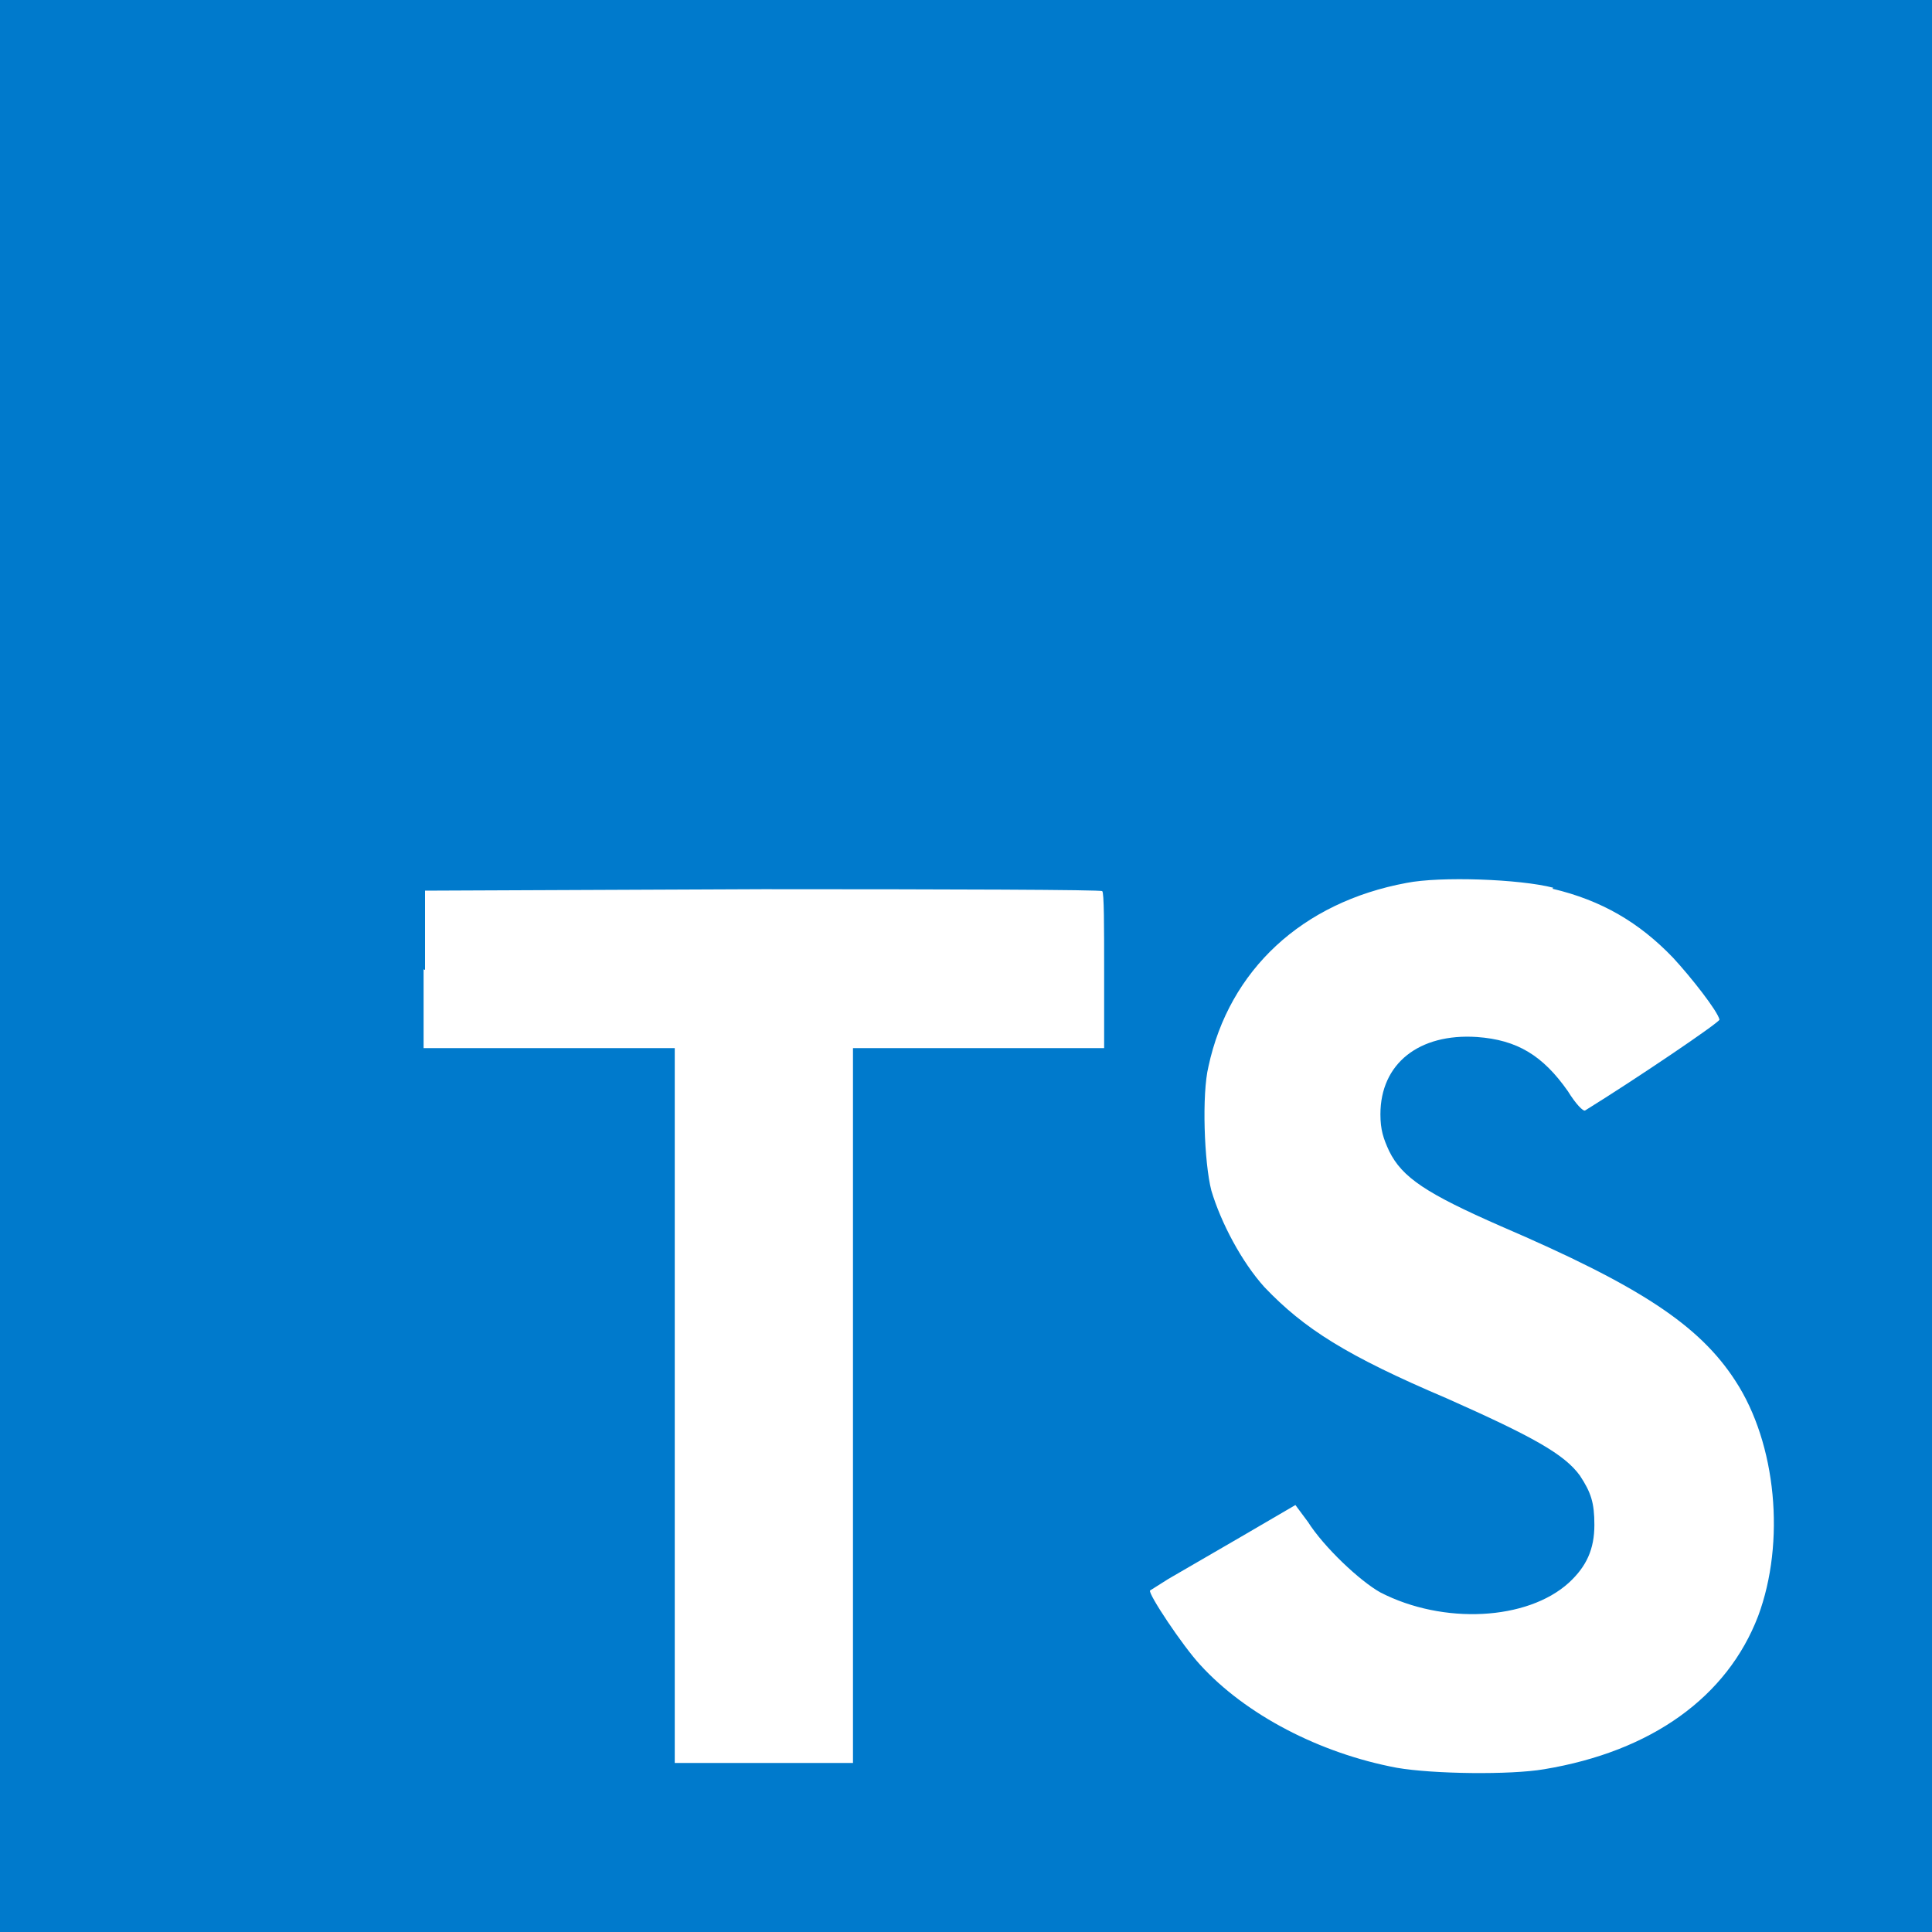
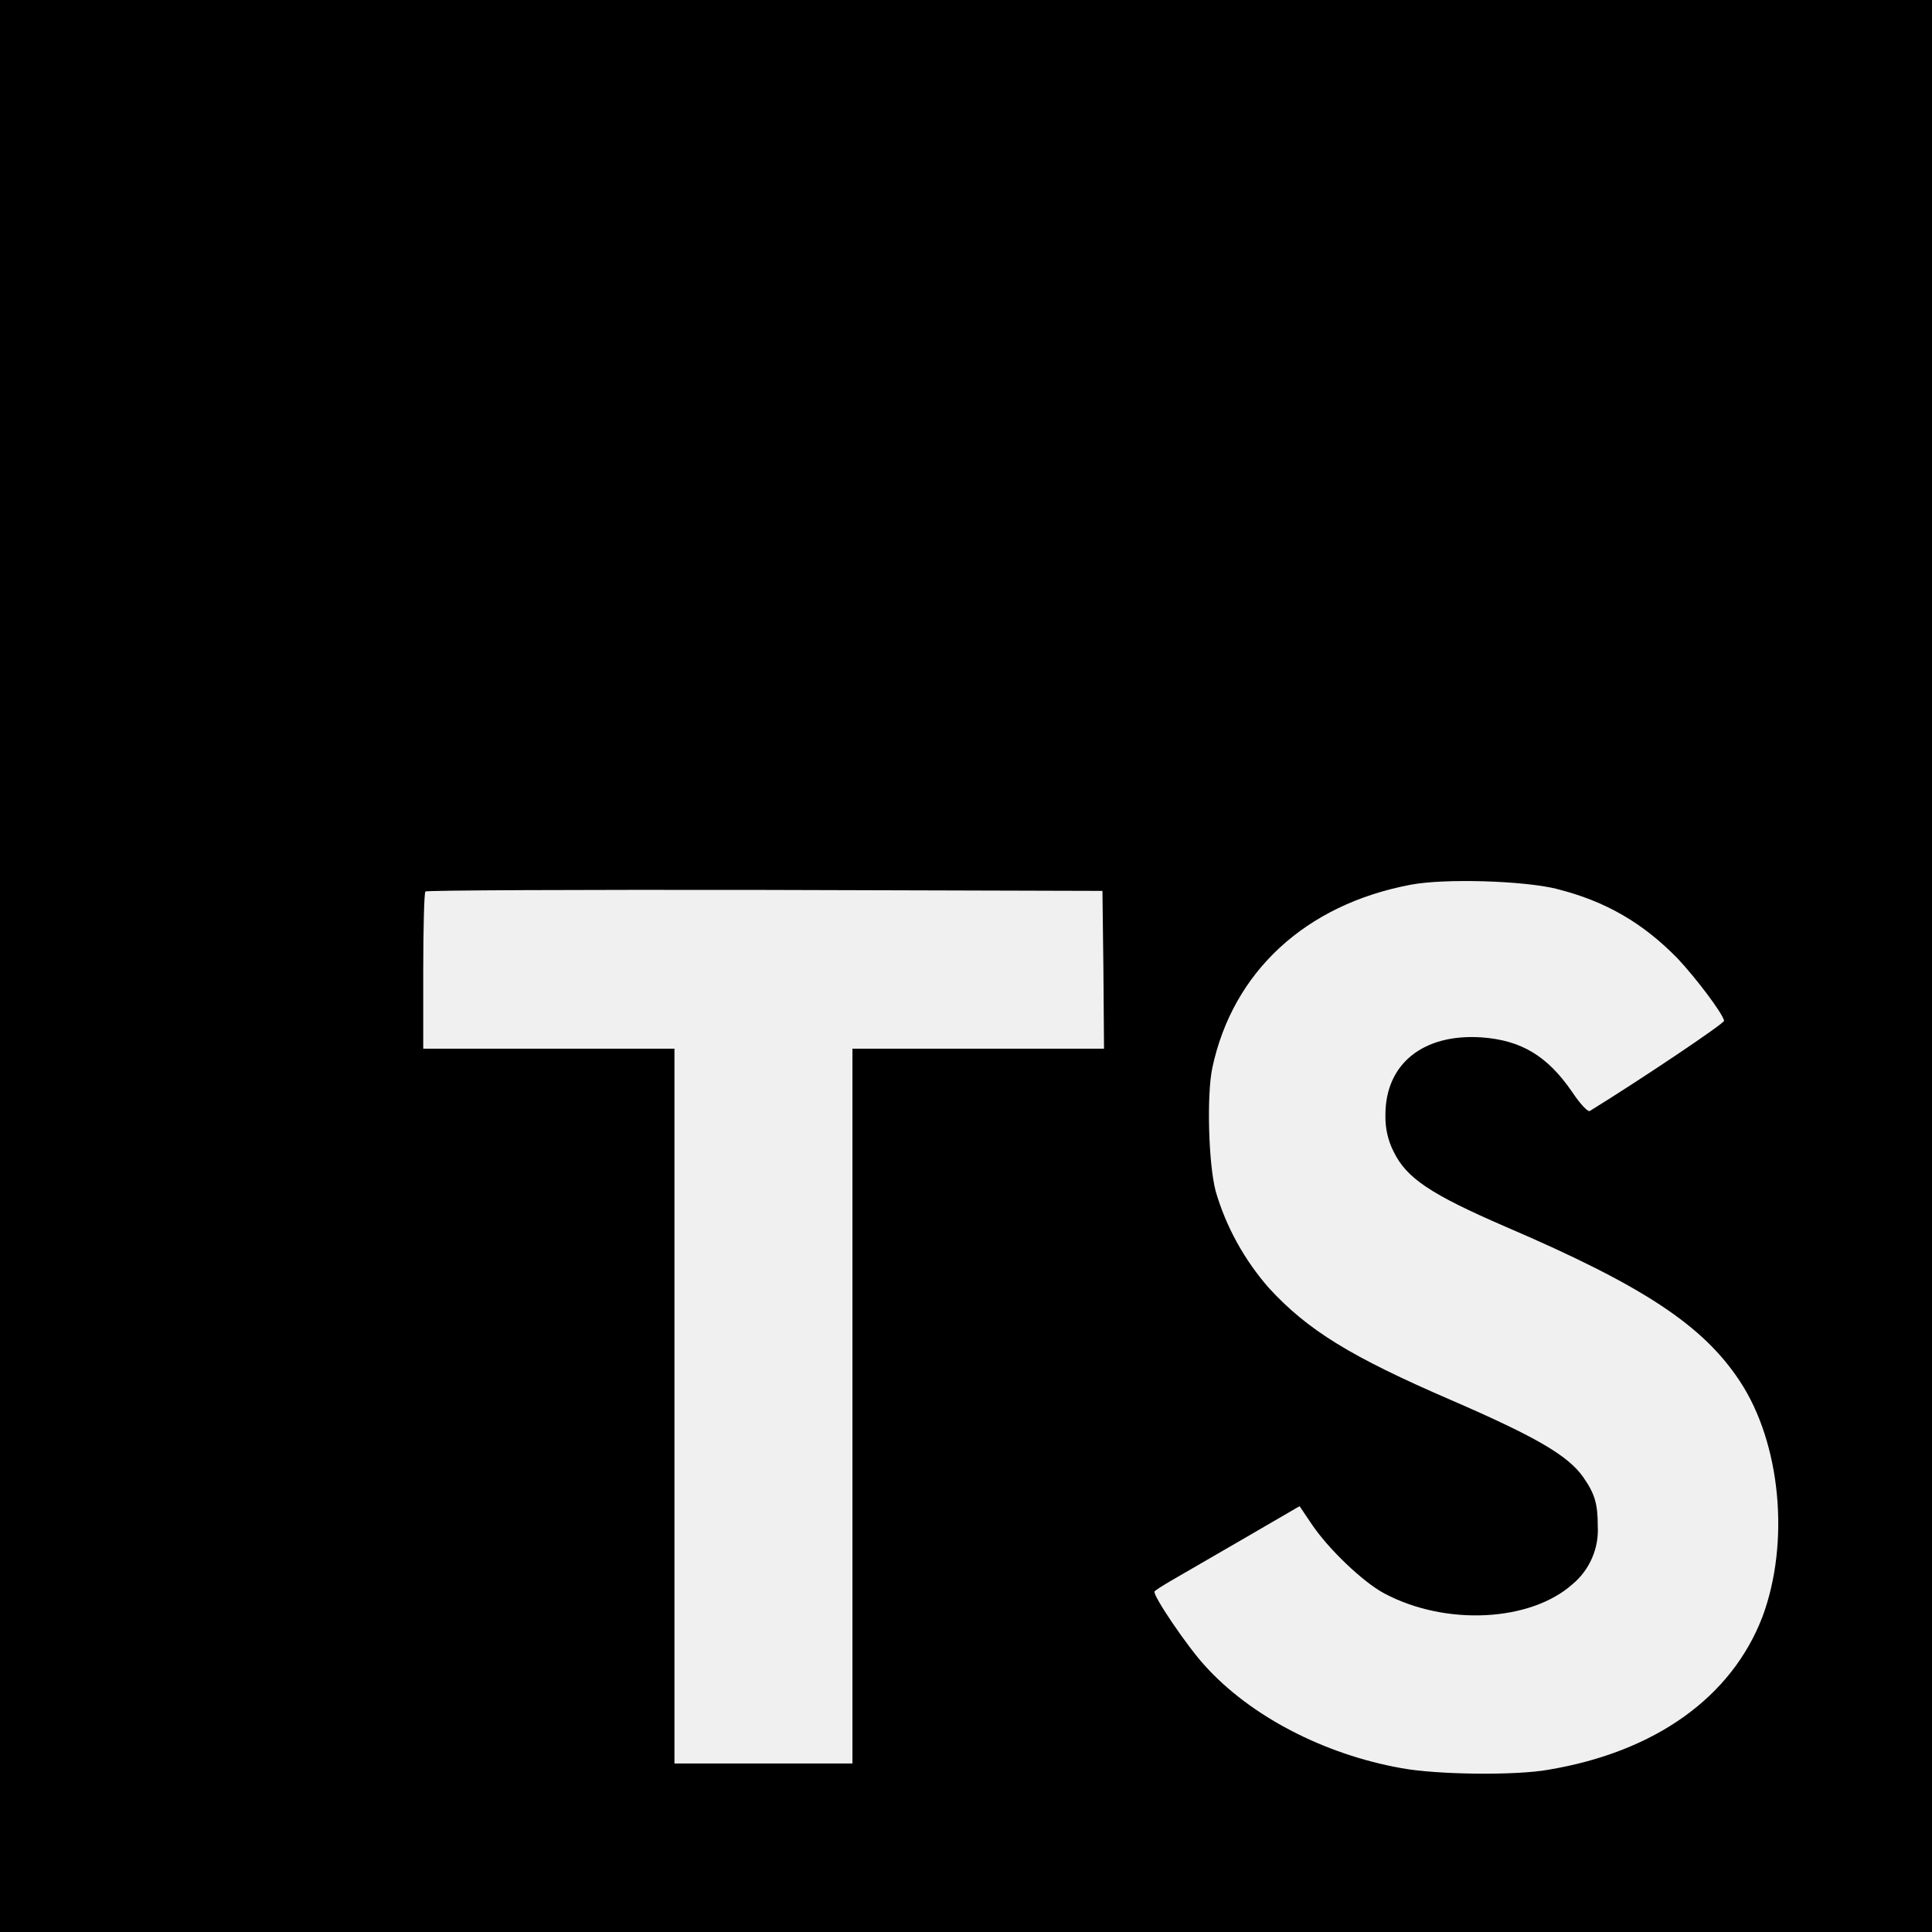
- <svg xmlns="http://www.w3.org/2000/svg" id="Layer_1" viewBox="0 0 400 400" width="2500" height="2500">
-   <style>.st0{fill:#007acc}.st1{fill:#fff}</style>
-   <path class="st0" d="M0 200V0h400v400H0" />
-   <path class="st1" d="M87.7 200.7V217h52v148h36.9V217h52v-16c0-9 0-16.3-.4-16.5 0-.3-31.7-.4-70.2-.4l-70 .3v16.4l-.3-.1zM321.4 184c10.2 2.4 18 7 25 14.3 3.7 4 9.2 11 9.6 12.8 0 .6-17.3 12.3-27.8 18.8-.4.3-2-1.4-3.6-4-5.2-7.4-10.5-10.6-18.8-11.2-12-.8-20 5.5-20 16 0 3.2.6 5 1.8 7.6 2.7 5.5 7.7 8.8 23.2 15.6 28.6 12.3 41 20.4 48.5 32 8.5 13 10.4 33.4 4.7 48.7-6.4 16.7-22 28-44.3 31.7-7 1.2-23 1-30.5-.3-16-3-31.3-11-40.7-21.3-3.7-4-10.8-14.7-10.4-15.4l3.8-2.4 15-8.7 11.3-6.6 2.6 3.5c3.3 5.2 10.7 12.2 15 14.6 13 6.7 30.4 5.8 39-2 3.7-3.4 5.3-7 5.3-12 0-4.6-.7-6.7-3-10.2-3.2-4.4-9.6-8-27.6-16-20.7-8.8-29.5-14.4-37.7-23-4.7-5.2-9-13.3-11-20-1.5-5.8-2-20-.6-25.7 4.3-20 19.4-34 41-38 7-1.4 23.5-.8 30.4 1l-.2.2z" />
+ <svg xmlns="http://www.w3.org/2000/svg" fill="#000000" width="800px" height="800px" viewBox="0 0 32 32">
+   <path d="M0 16v16h32v-32h-32zM25.786 14.724c0.813 0.203 1.432 0.568 2.005 1.156 0.292 0.312 0.729 0.885 0.766 1.026 0.010 0.042-1.38 0.974-2.224 1.495-0.031 0.021-0.156-0.109-0.292-0.313-0.411-0.599-0.844-0.859-1.505-0.906-0.969-0.063-1.594 0.443-1.589 1.292-0.005 0.208 0.042 0.417 0.135 0.599 0.214 0.443 0.615 0.708 1.854 1.245 2.292 0.984 3.271 1.635 3.88 2.557 0.682 1.031 0.833 2.677 0.375 3.906-0.51 1.328-1.771 2.234-3.542 2.531-0.547 0.099-1.849 0.083-2.438-0.026-1.286-0.229-2.505-0.865-3.255-1.698-0.297-0.323-0.87-1.172-0.833-1.229 0.016-0.021 0.146-0.104 0.292-0.188s0.682-0.396 1.188-0.688l0.922-0.536 0.193 0.286c0.271 0.411 0.859 0.974 1.214 1.161 1.021 0.542 2.422 0.464 3.115-0.156 0.281-0.234 0.438-0.594 0.417-0.958 0-0.37-0.047-0.536-0.24-0.813-0.25-0.354-0.755-0.656-2.198-1.281-1.651-0.714-2.365-1.151-3.010-1.854-0.406-0.464-0.708-1.010-0.88-1.599-0.12-0.453-0.151-1.589-0.057-2.042 0.339-1.599 1.547-2.708 3.281-3.036 0.563-0.109 1.875-0.068 2.427 0.068zM18.276 16.063l0.010 1.307h-4.167v11.839h-2.948v-11.839h-4.161v-1.281c0-0.714 0.016-1.307 0.036-1.323 0.016-0.021 2.547-0.031 5.62-0.026l5.594 0.016z" />
</svg>
